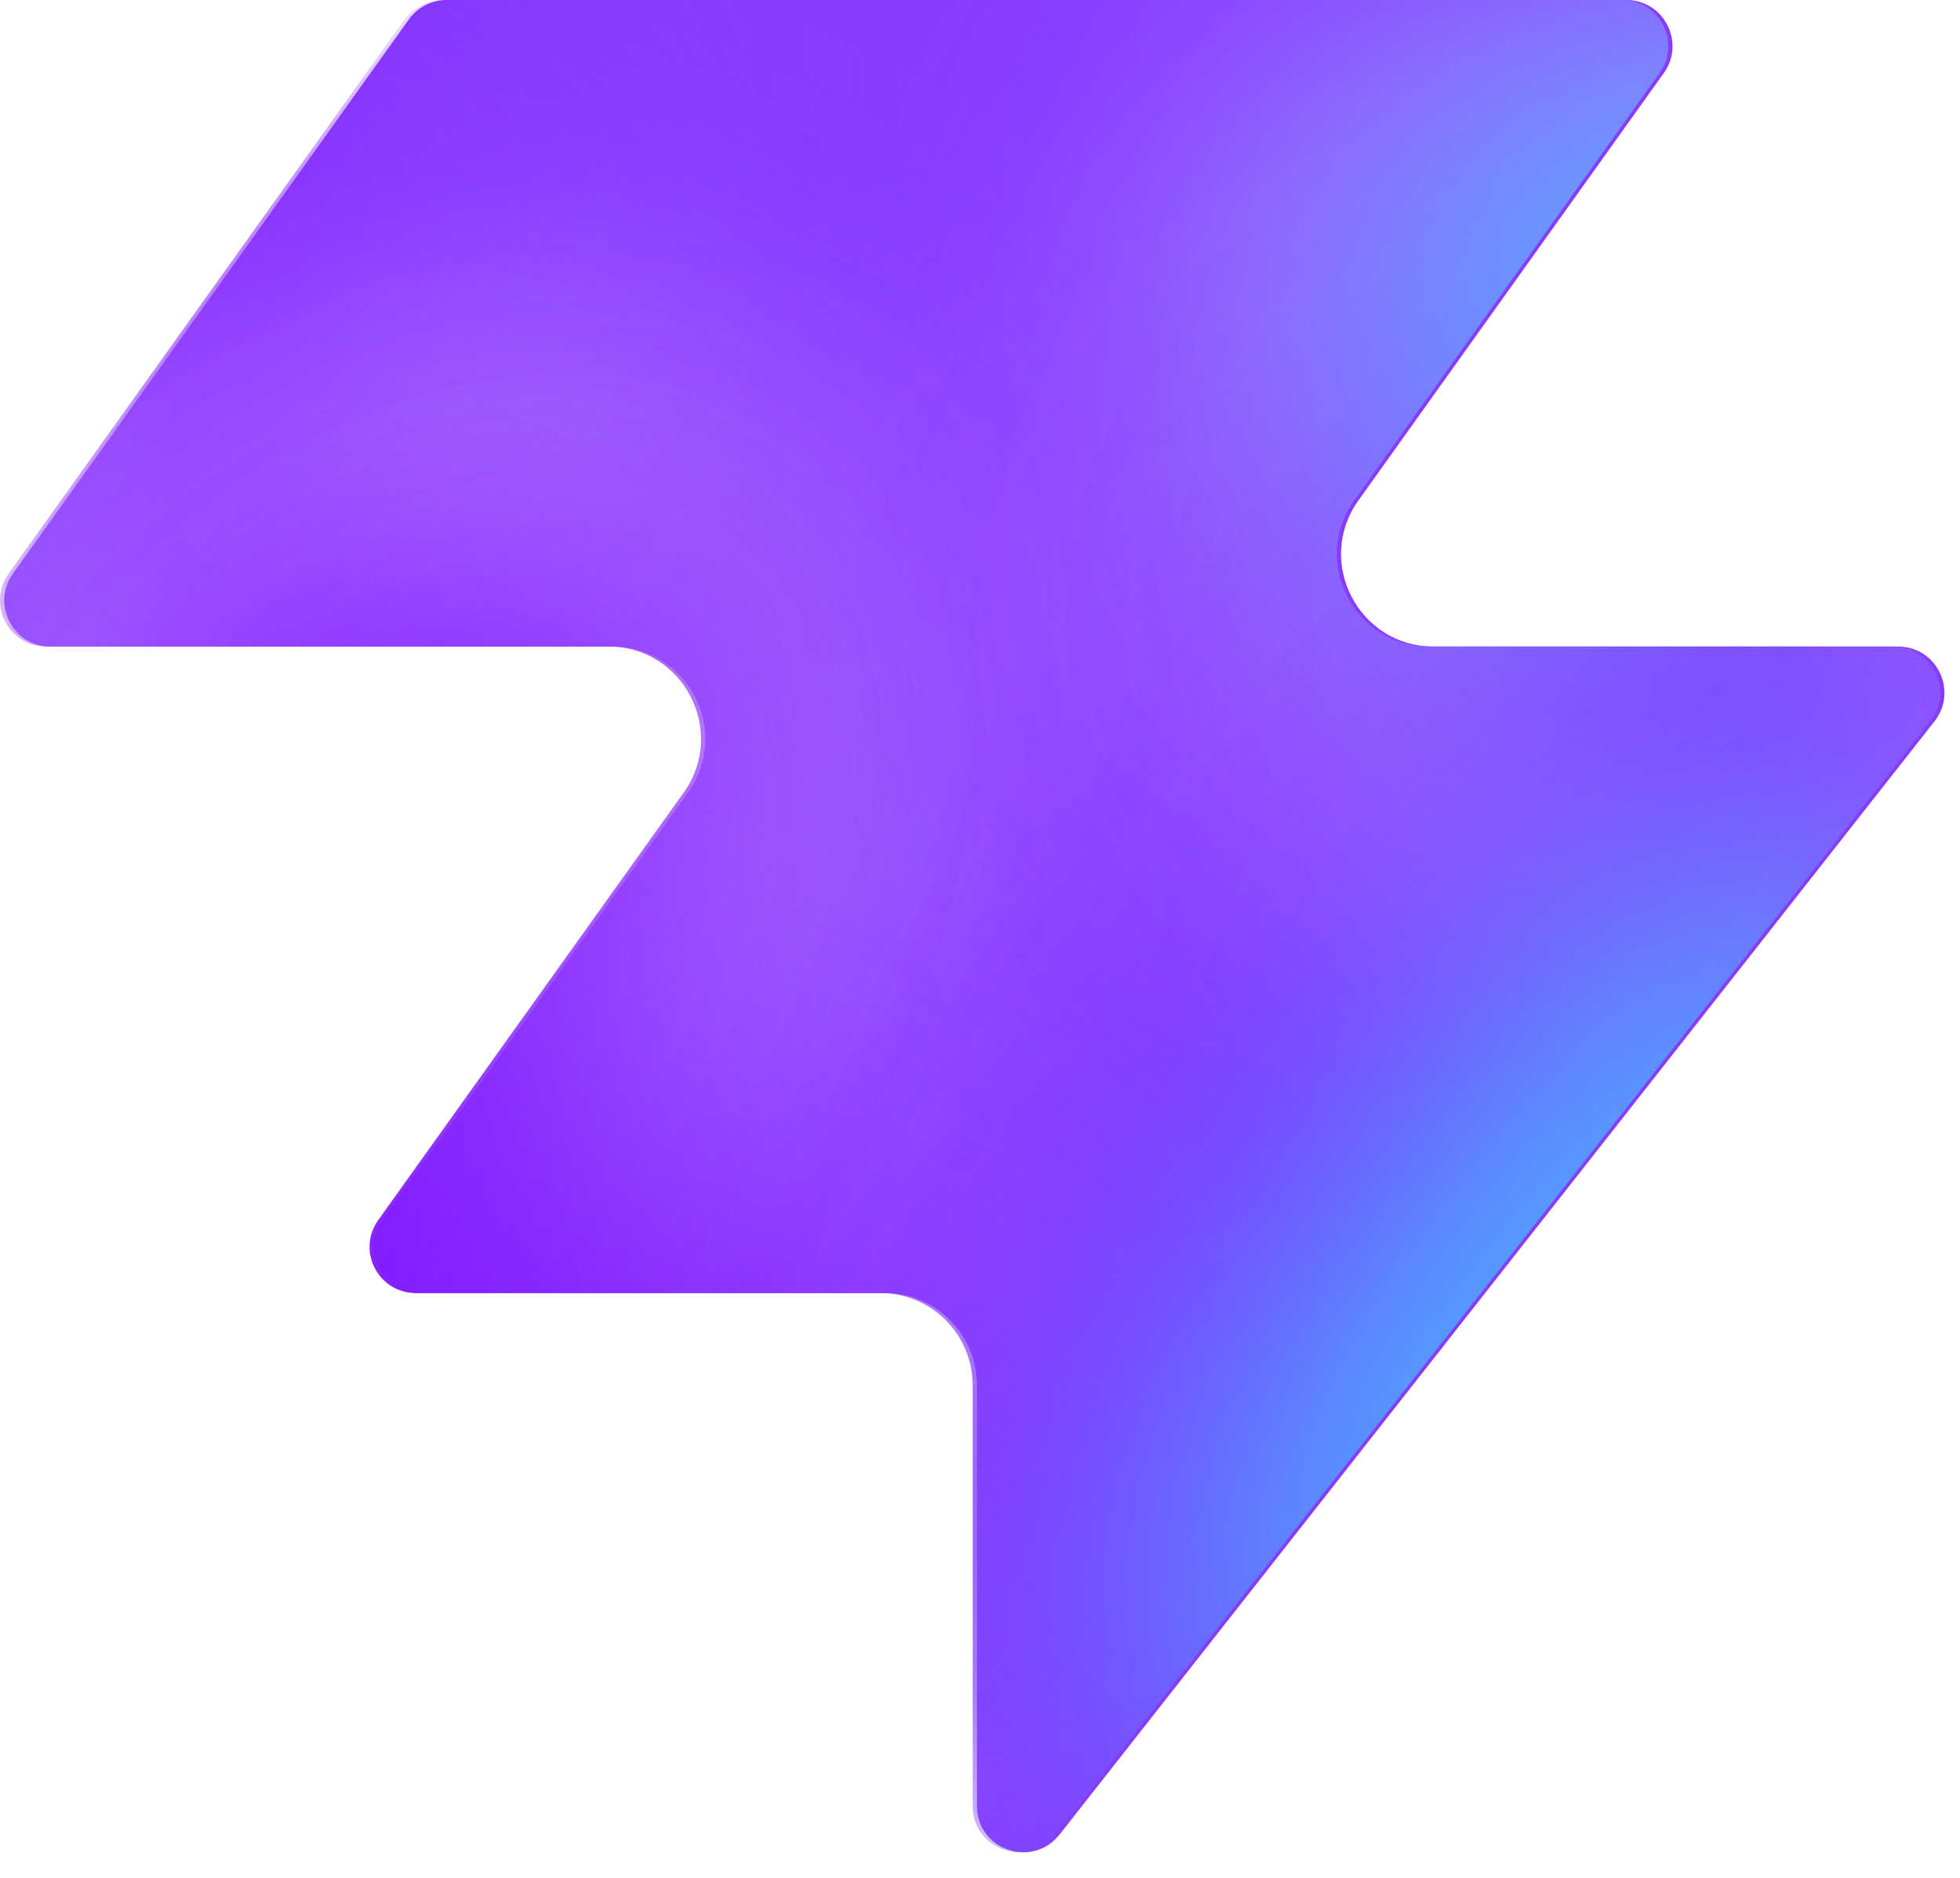
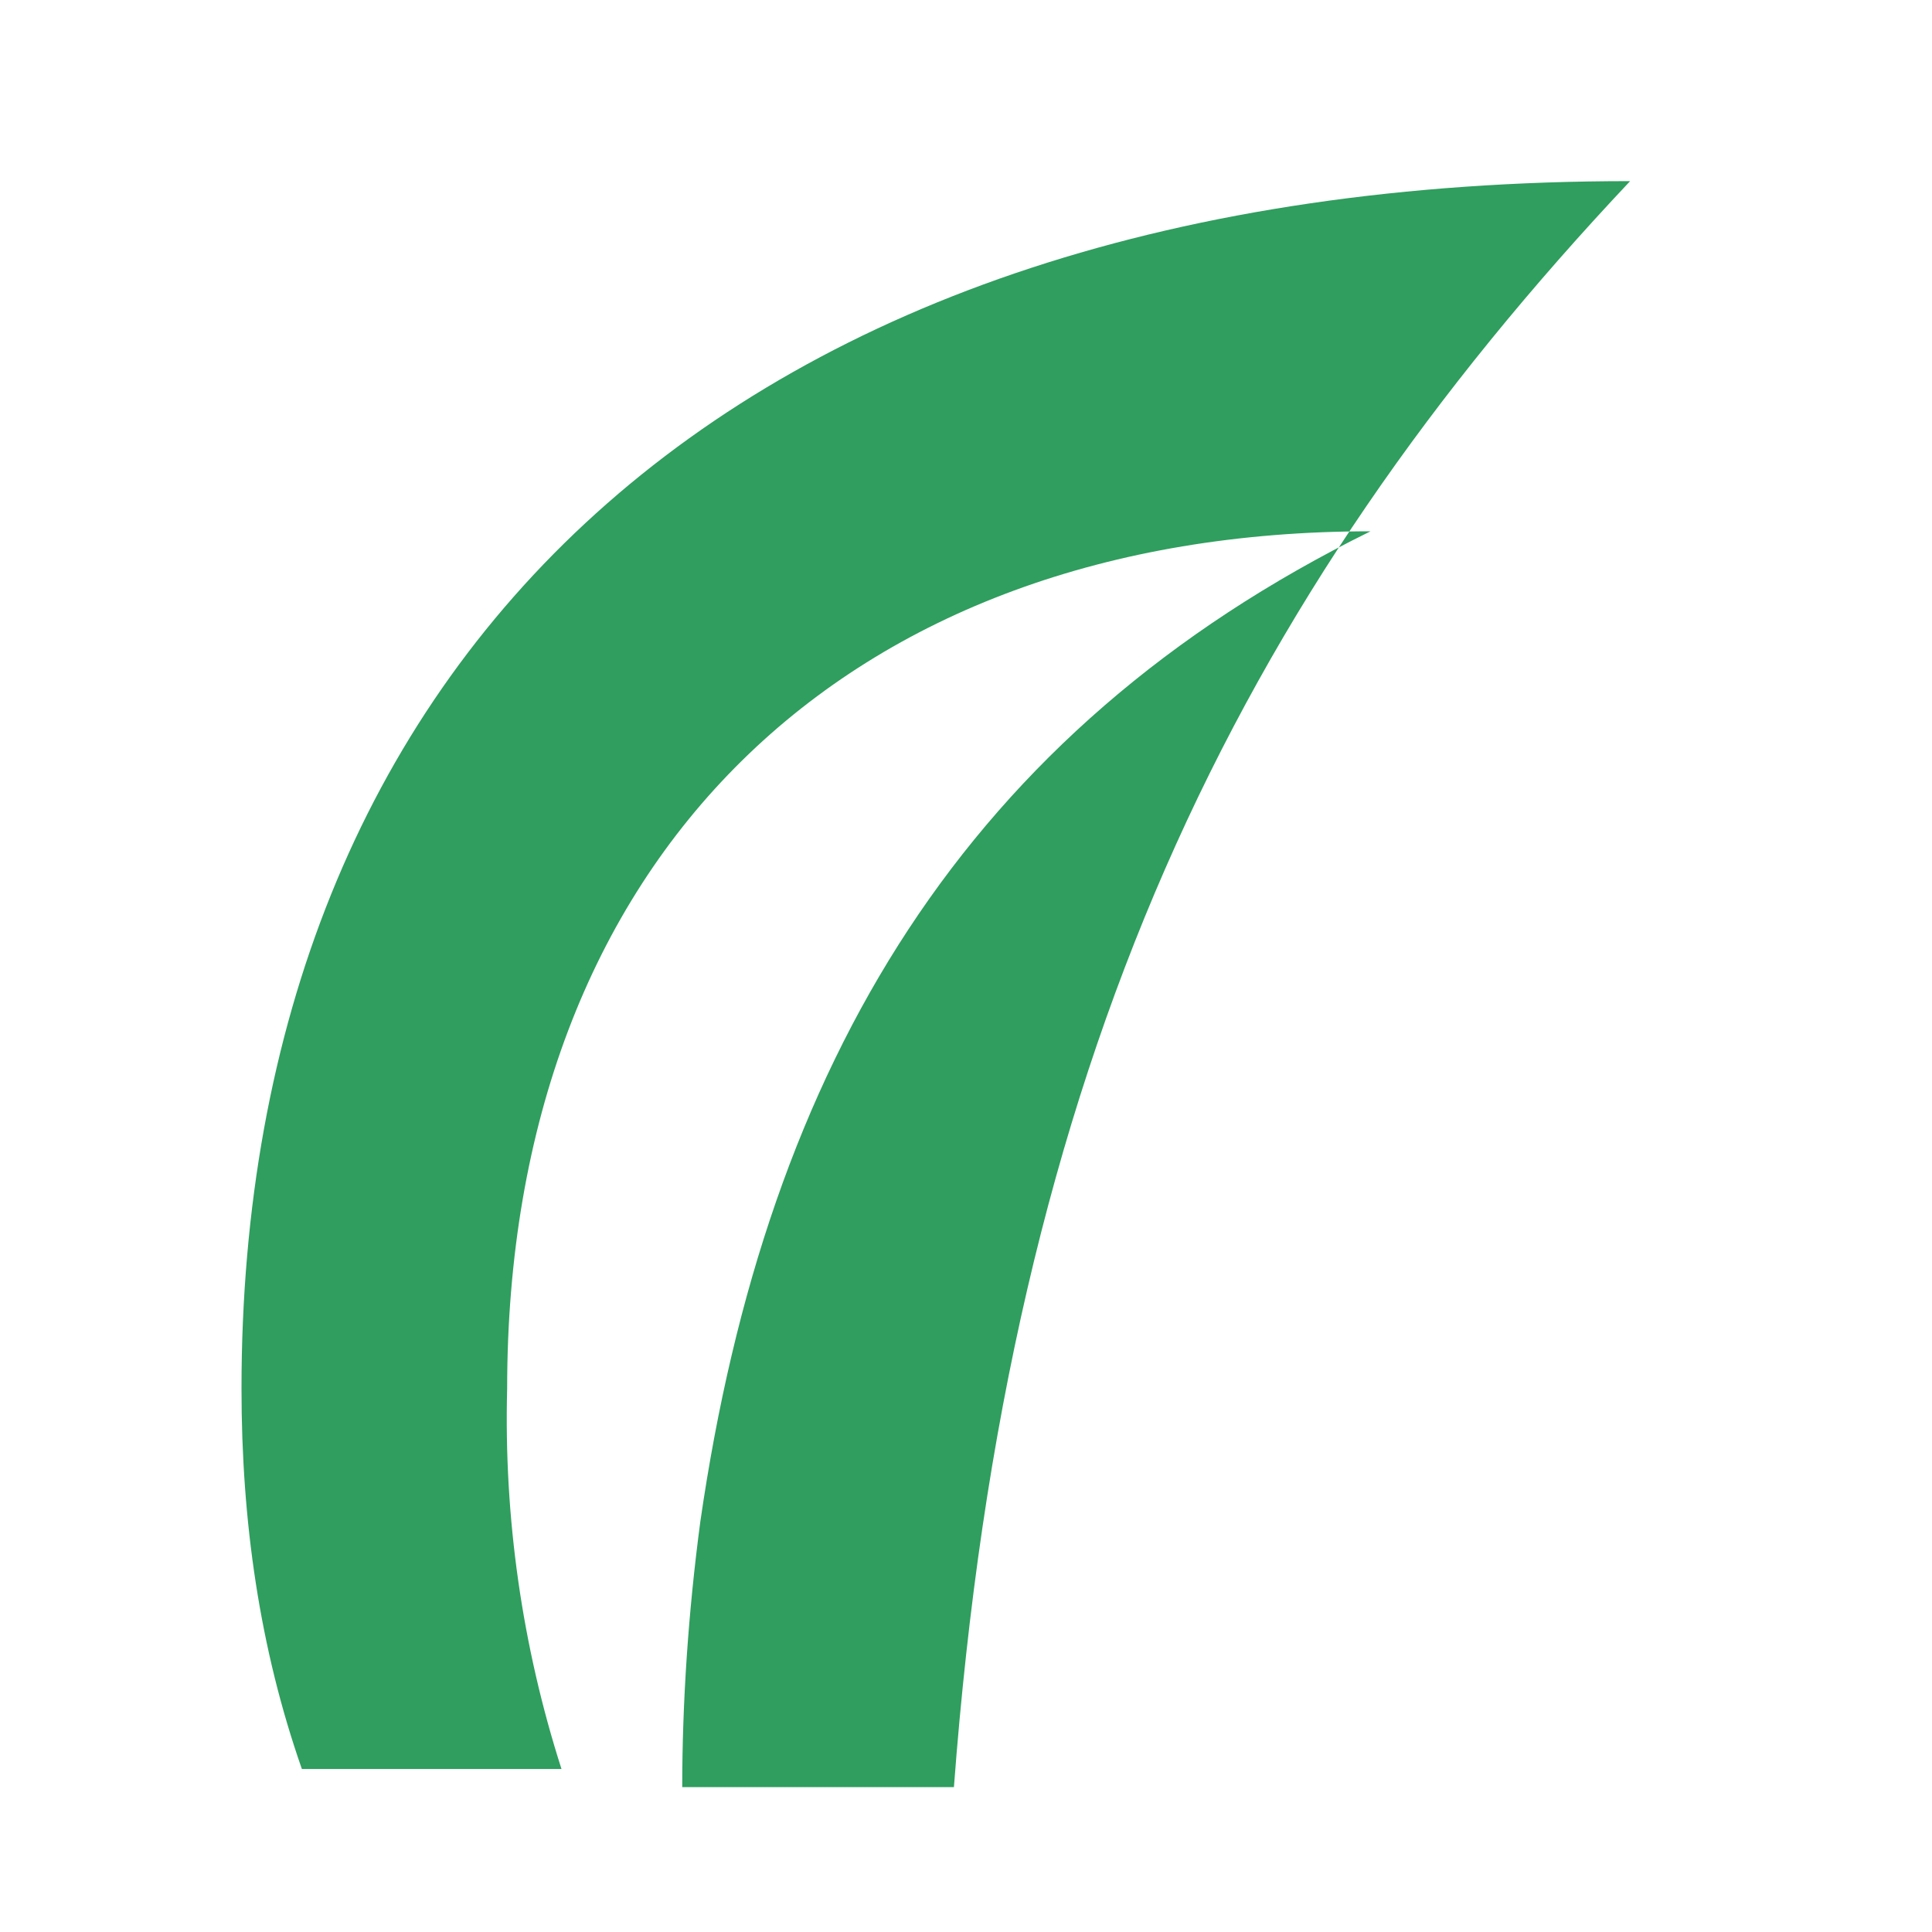
- <svg xmlns="http://www.w3.org/2000/svg" width="48" height="46" fill="none" viewBox="0 0 48 46">
-   <path fill="#863bff" d="M25.946 44.938c-.664.845-2.021.375-2.021-.698V33.937a2.26 2.26 0 0 0-2.262-2.262H10.287c-.92 0-1.456-1.04-.92-1.788l7.48-10.471c1.07-1.497 0-3.578-1.842-3.578H1.237c-.92 0-1.456-1.04-.92-1.788L10.013.474c.214-.297.556-.474.92-.474h28.894c.92 0 1.456 1.04.92 1.788l-7.48 10.471c-1.07 1.498 0 3.579 1.842 3.579h11.377c.943 0 1.473 1.088.89 1.83L25.947 44.94z" style="fill:#863bff;fill:color(display-p3 .525 .23 1);fill-opacity:1" />
-   <mask id="a" width="48" height="46" x="0" y="0" maskUnits="userSpaceOnUse" style="mask-type:alpha">
-     <path fill="#000" d="M25.842 44.938c-.664.844-2.021.375-2.021-.698V33.937a2.26 2.26 0 0 0-2.262-2.262H10.183c-.92 0-1.456-1.04-.92-1.788l7.48-10.471c1.07-1.498 0-3.579-1.842-3.579H1.133c-.92 0-1.456-1.04-.92-1.787L9.91.473c.214-.297.556-.474.92-.474h28.894c.92 0 1.456 1.04.92 1.788l-7.48 10.471c-1.07 1.498 0 3.578 1.842 3.578h11.377c.943 0 1.473 1.088.89 1.832L25.843 44.94z" style="fill:#000;fill-opacity:1" />
-   </mask>
-   <g mask="url(#a)">
-     <g filter="url(#b)">
-       <ellipse cx="5.508" cy="14.704" fill="#ede6ff" rx="5.508" ry="14.704" style="fill:#ede6ff;fill:color(display-p3 .927 .903 1);fill-opacity:1" transform="matrix(.00324 1 1 -.00324 -4.47 31.516)" />
-     </g>
-     <g filter="url(#c)">
-       <ellipse cx="10.399" cy="29.851" fill="#ede6ff" rx="10.399" ry="29.851" style="fill:#ede6ff;fill:color(display-p3 .927 .903 1);fill-opacity:1" transform="matrix(.00324 1 1 -.00324 -39.328 7.883)" />
-     </g>
-     <g filter="url(#d)">
-       <ellipse cx="5.508" cy="30.487" fill="#7e14ff" rx="5.508" ry="30.487" style="fill:#7e14ff;fill:color(display-p3 .492 .077 1);fill-opacity:1" transform="rotate(89.814 -25.913 -14.639)scale(1 -1)" />
-     </g>
-     <g filter="url(#e)">
-       <ellipse cx="5.508" cy="30.599" fill="#7e14ff" rx="5.508" ry="30.599" style="fill:#7e14ff;fill:color(display-p3 .492 .077 1);fill-opacity:1" transform="rotate(89.814 -32.644 -3.334)scale(1 -1)" />
-     </g>
-     <g filter="url(#f)">
-       <ellipse cx="5.508" cy="30.599" fill="#7e14ff" rx="5.508" ry="30.599" style="fill:#7e14ff;fill:color(display-p3 .492 .077 1);fill-opacity:1" transform="matrix(.00324 1 1 -.00324 -34.34 30.47)" />
-     </g>
-     <g filter="url(#g)">
-       <ellipse cx="14.072" cy="22.078" fill="#ede6ff" rx="14.072" ry="22.078" style="fill:#ede6ff;fill:color(display-p3 .927 .903 1);fill-opacity:1" transform="rotate(93.35 24.506 48.493)scale(-1 1)" />
-     </g>
-     <g filter="url(#h)">
-       <ellipse cx="3.47" cy="21.501" fill="#7e14ff" rx="3.47" ry="21.501" style="fill:#7e14ff;fill:color(display-p3 .492 .077 1);fill-opacity:1" transform="rotate(89.009 28.708 47.59)scale(-1 1)" />
-     </g>
-     <g filter="url(#i)">
-       <ellipse cx="3.47" cy="21.501" fill="#7e14ff" rx="3.47" ry="21.501" style="fill:#7e14ff;fill:color(display-p3 .492 .077 1);fill-opacity:1" transform="rotate(89.009 28.708 47.59)scale(-1 1)" />
-     </g>
-     <g filter="url(#j)">
-       <ellipse cx=".387" cy="8.972" fill="#7e14ff" rx="4.407" ry="29.108" style="fill:#7e14ff;fill:color(display-p3 .492 .077 1);fill-opacity:1" transform="rotate(39.51 .387 8.972)" />
-     </g>
-     <g filter="url(#k)">
-       <ellipse cx="47.523" cy="-6.092" fill="#7e14ff" rx="4.407" ry="29.108" style="fill:#7e14ff;fill:color(display-p3 .492 .077 1);fill-opacity:1" transform="rotate(37.892 47.523 -6.092)" />
-     </g>
-     <g filter="url(#l)">
-       <ellipse cx="41.412" cy="6.333" fill="#47bfff" rx="5.971" ry="9.665" style="fill:#47bfff;fill:color(display-p3 .28 .748 1);fill-opacity:1" transform="rotate(37.892 41.412 6.333)" />
-     </g>
-     <g filter="url(#m)">
-       <ellipse cx="-1.879" cy="38.332" fill="#7e14ff" rx="4.407" ry="29.108" style="fill:#7e14ff;fill:color(display-p3 .492 .077 1);fill-opacity:1" transform="rotate(37.892 -1.88 38.332)" />
-     </g>
-     <g filter="url(#n)">
-       <ellipse cx="-1.879" cy="38.332" fill="#7e14ff" rx="4.407" ry="29.108" style="fill:#7e14ff;fill:color(display-p3 .492 .077 1);fill-opacity:1" transform="rotate(37.892 -1.88 38.332)" />
-     </g>
-     <g filter="url(#o)">
-       <ellipse cx="35.651" cy="29.907" fill="#7e14ff" rx="4.407" ry="29.108" style="fill:#7e14ff;fill:color(display-p3 .492 .077 1);fill-opacity:1" transform="rotate(37.892 35.651 29.907)" />
-     </g>
-     <g filter="url(#p)">
-       <ellipse cx="38.418" cy="32.4" fill="#47bfff" rx="5.971" ry="15.297" style="fill:#47bfff;fill:color(display-p3 .28 .748 1);fill-opacity:1" transform="rotate(37.892 38.418 32.4)" />
-     </g>
-   </g>
-   <defs>
-     <filter id="b" width="60.045" height="41.654" x="-19.77" y="16.149" color-interpolation-filters="sRGB" filterUnits="userSpaceOnUse">
-       <feFlood flood-opacity="0" result="BackgroundImageFix" />
-       <feBlend in="SourceGraphic" in2="BackgroundImageFix" result="shape" />
-       <feGaussianBlur result="effect1_foregroundBlur_2002_17158" stdDeviation="7.659" />
-     </filter>
-     <filter id="c" width="90.34" height="51.437" x="-54.613" y="-7.533" color-interpolation-filters="sRGB" filterUnits="userSpaceOnUse">
-       <feFlood flood-opacity="0" result="BackgroundImageFix" />
-       <feBlend in="SourceGraphic" in2="BackgroundImageFix" result="shape" />
-       <feGaussianBlur result="effect1_foregroundBlur_2002_17158" stdDeviation="7.659" />
-     </filter>
-     <filter id="d" width="79.355" height="29.4" x="-49.64" y="2.03" color-interpolation-filters="sRGB" filterUnits="userSpaceOnUse">
-       <feFlood flood-opacity="0" result="BackgroundImageFix" />
-       <feBlend in="SourceGraphic" in2="BackgroundImageFix" result="shape" />
-       <feGaussianBlur result="effect1_foregroundBlur_2002_17158" stdDeviation="4.596" />
-     </filter>
-     <filter id="e" width="79.579" height="29.4" x="-45.045" y="20.029" color-interpolation-filters="sRGB" filterUnits="userSpaceOnUse">
-       <feFlood flood-opacity="0" result="BackgroundImageFix" />
-       <feBlend in="SourceGraphic" in2="BackgroundImageFix" result="shape" />
-       <feGaussianBlur result="effect1_foregroundBlur_2002_17158" stdDeviation="4.596" />
-     </filter>
-     <filter id="f" width="79.579" height="29.4" x="-43.513" y="21.178" color-interpolation-filters="sRGB" filterUnits="userSpaceOnUse">
-       <feFlood flood-opacity="0" result="BackgroundImageFix" />
-       <feBlend in="SourceGraphic" in2="BackgroundImageFix" result="shape" />
-       <feGaussianBlur result="effect1_foregroundBlur_2002_17158" stdDeviation="4.596" />
-     </filter>
-     <filter id="g" width="74.749" height="58.852" x="15.756" y="-17.901" color-interpolation-filters="sRGB" filterUnits="userSpaceOnUse">
-       <feFlood flood-opacity="0" result="BackgroundImageFix" />
-       <feBlend in="SourceGraphic" in2="BackgroundImageFix" result="shape" />
-       <feGaussianBlur result="effect1_foregroundBlur_2002_17158" stdDeviation="7.659" />
-     </filter>
-     <filter id="h" width="61.377" height="25.362" x="23.548" y="2.284" color-interpolation-filters="sRGB" filterUnits="userSpaceOnUse">
-       <feFlood flood-opacity="0" result="BackgroundImageFix" />
-       <feBlend in="SourceGraphic" in2="BackgroundImageFix" result="shape" />
-       <feGaussianBlur result="effect1_foregroundBlur_2002_17158" stdDeviation="4.596" />
-     </filter>
-     <filter id="i" width="61.377" height="25.362" x="23.548" y="2.284" color-interpolation-filters="sRGB" filterUnits="userSpaceOnUse">
-       <feFlood flood-opacity="0" result="BackgroundImageFix" />
-       <feBlend in="SourceGraphic" in2="BackgroundImageFix" result="shape" />
-       <feGaussianBlur result="effect1_foregroundBlur_2002_17158" stdDeviation="4.596" />
-     </filter>
-     <filter id="j" width="56.045" height="63.649" x="-27.636" y="-22.853" color-interpolation-filters="sRGB" filterUnits="userSpaceOnUse">
-       <feFlood flood-opacity="0" result="BackgroundImageFix" />
-       <feBlend in="SourceGraphic" in2="BackgroundImageFix" result="shape" />
-       <feGaussianBlur result="effect1_foregroundBlur_2002_17158" stdDeviation="4.596" />
-     </filter>
-     <filter id="k" width="54.814" height="64.646" x="20.116" y="-38.415" color-interpolation-filters="sRGB" filterUnits="userSpaceOnUse">
-       <feFlood flood-opacity="0" result="BackgroundImageFix" />
-       <feBlend in="SourceGraphic" in2="BackgroundImageFix" result="shape" />
-       <feGaussianBlur result="effect1_foregroundBlur_2002_17158" stdDeviation="4.596" />
-     </filter>
-     <filter id="l" width="33.541" height="35.313" x="24.641" y="-11.323" color-interpolation-filters="sRGB" filterUnits="userSpaceOnUse">
-       <feFlood flood-opacity="0" result="BackgroundImageFix" />
-       <feBlend in="SourceGraphic" in2="BackgroundImageFix" result="shape" />
-       <feGaussianBlur result="effect1_foregroundBlur_2002_17158" stdDeviation="4.596" />
-     </filter>
-     <filter id="m" width="54.814" height="64.646" x="-29.286" y="6.009" color-interpolation-filters="sRGB" filterUnits="userSpaceOnUse">
-       <feFlood flood-opacity="0" result="BackgroundImageFix" />
-       <feBlend in="SourceGraphic" in2="BackgroundImageFix" result="shape" />
-       <feGaussianBlur result="effect1_foregroundBlur_2002_17158" stdDeviation="4.596" />
-     </filter>
-     <filter id="n" width="54.814" height="64.646" x="-29.286" y="6.009" color-interpolation-filters="sRGB" filterUnits="userSpaceOnUse">
-       <feFlood flood-opacity="0" result="BackgroundImageFix" />
-       <feBlend in="SourceGraphic" in2="BackgroundImageFix" result="shape" />
-       <feGaussianBlur result="effect1_foregroundBlur_2002_17158" stdDeviation="4.596" />
-     </filter>
-     <filter id="o" width="54.814" height="64.646" x="8.244" y="-2.416" color-interpolation-filters="sRGB" filterUnits="userSpaceOnUse">
-       <feFlood flood-opacity="0" result="BackgroundImageFix" />
-       <feBlend in="SourceGraphic" in2="BackgroundImageFix" result="shape" />
-       <feGaussianBlur result="effect1_foregroundBlur_2002_17158" stdDeviation="4.596" />
-     </filter>
-     <filter id="p" width="39.409" height="43.623" x="18.713" y="10.588" color-interpolation-filters="sRGB" filterUnits="userSpaceOnUse">
-       <feFlood flood-opacity="0" result="BackgroundImageFix" />
-       <feBlend in="SourceGraphic" in2="BackgroundImageFix" result="shape" />
-       <feGaussianBlur result="effect1_foregroundBlur_2002_17158" stdDeviation="4.596" />
-     </filter>
-   </defs>
+ <svg xmlns="http://www.w3.org/2000/svg" viewBox="0 0 32 32">
+   <path fill="#2f9e5e" d="M27 3C12 3 4 11 4 23c0 2.2.3 4.3 1 6.3h4.3A19 19 0 0 1 8.4 23c0-8.8 5.6-14.2 14.3-14.2-6.7 3.3-10 8.8-11.1 16.4-.2 1.5-.3 3-.3 4.4h4.5C16.7 17.6 20.5 9.9 27 3Z" />
</svg>
